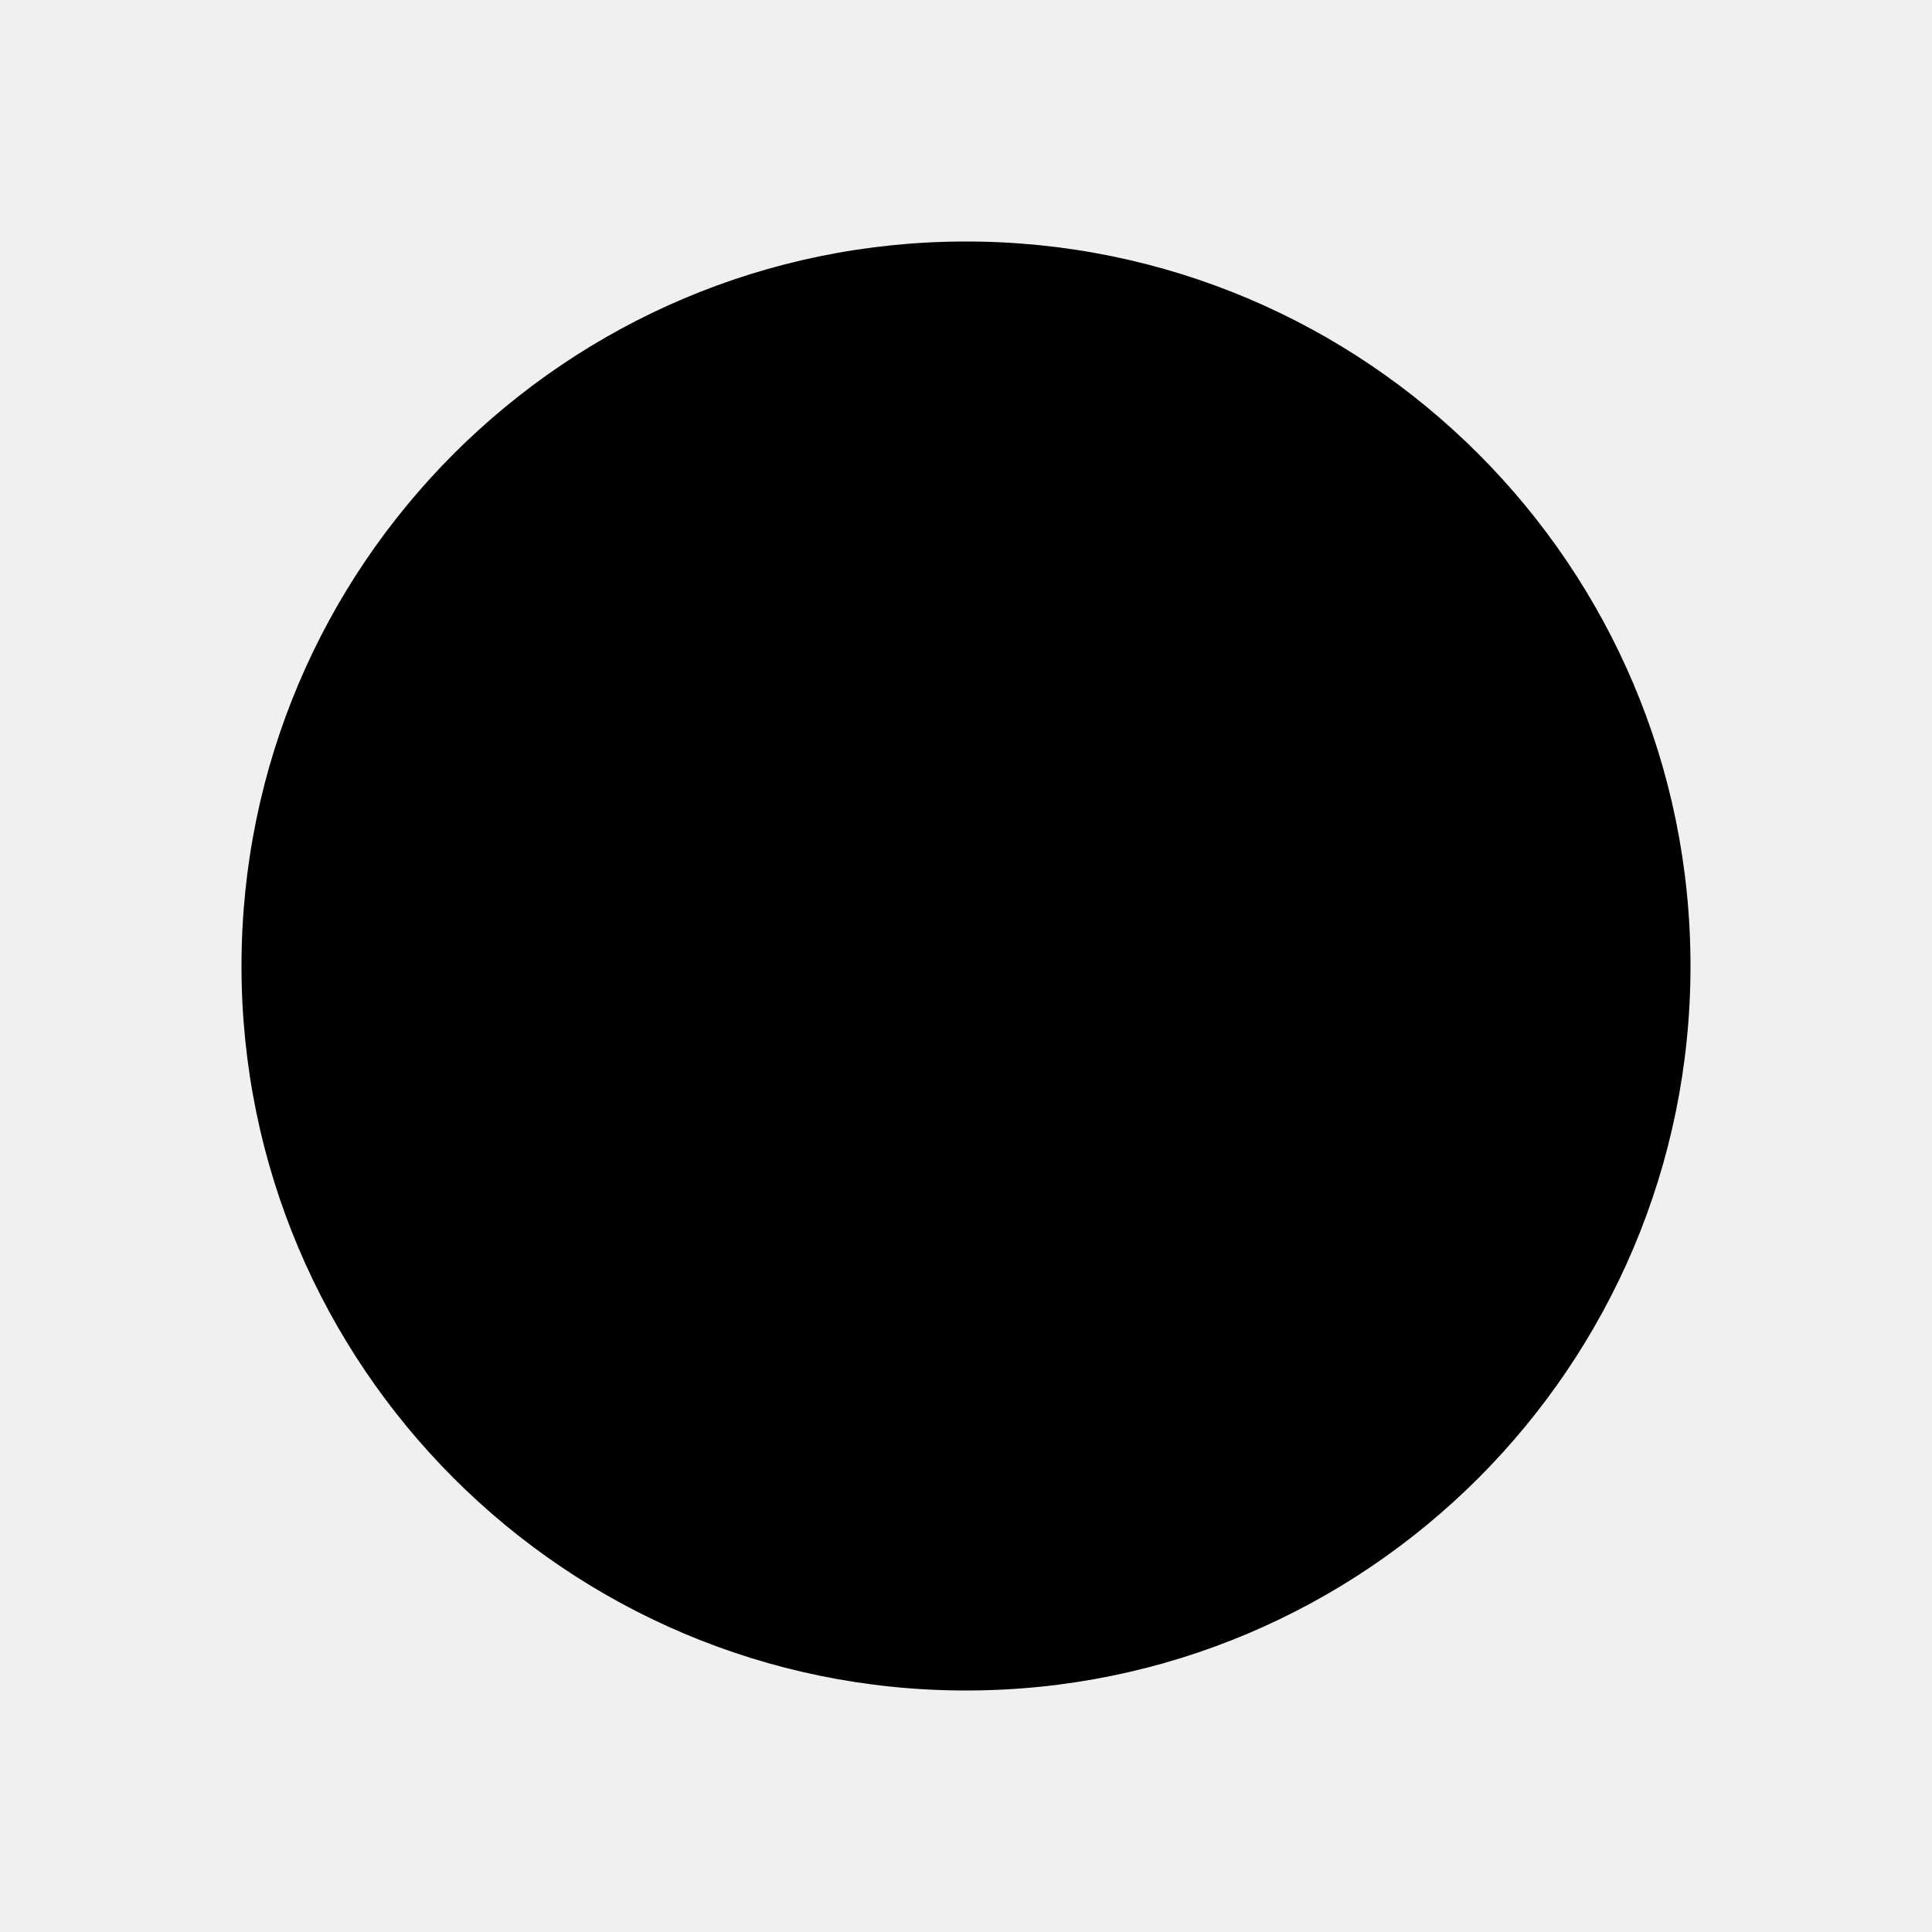
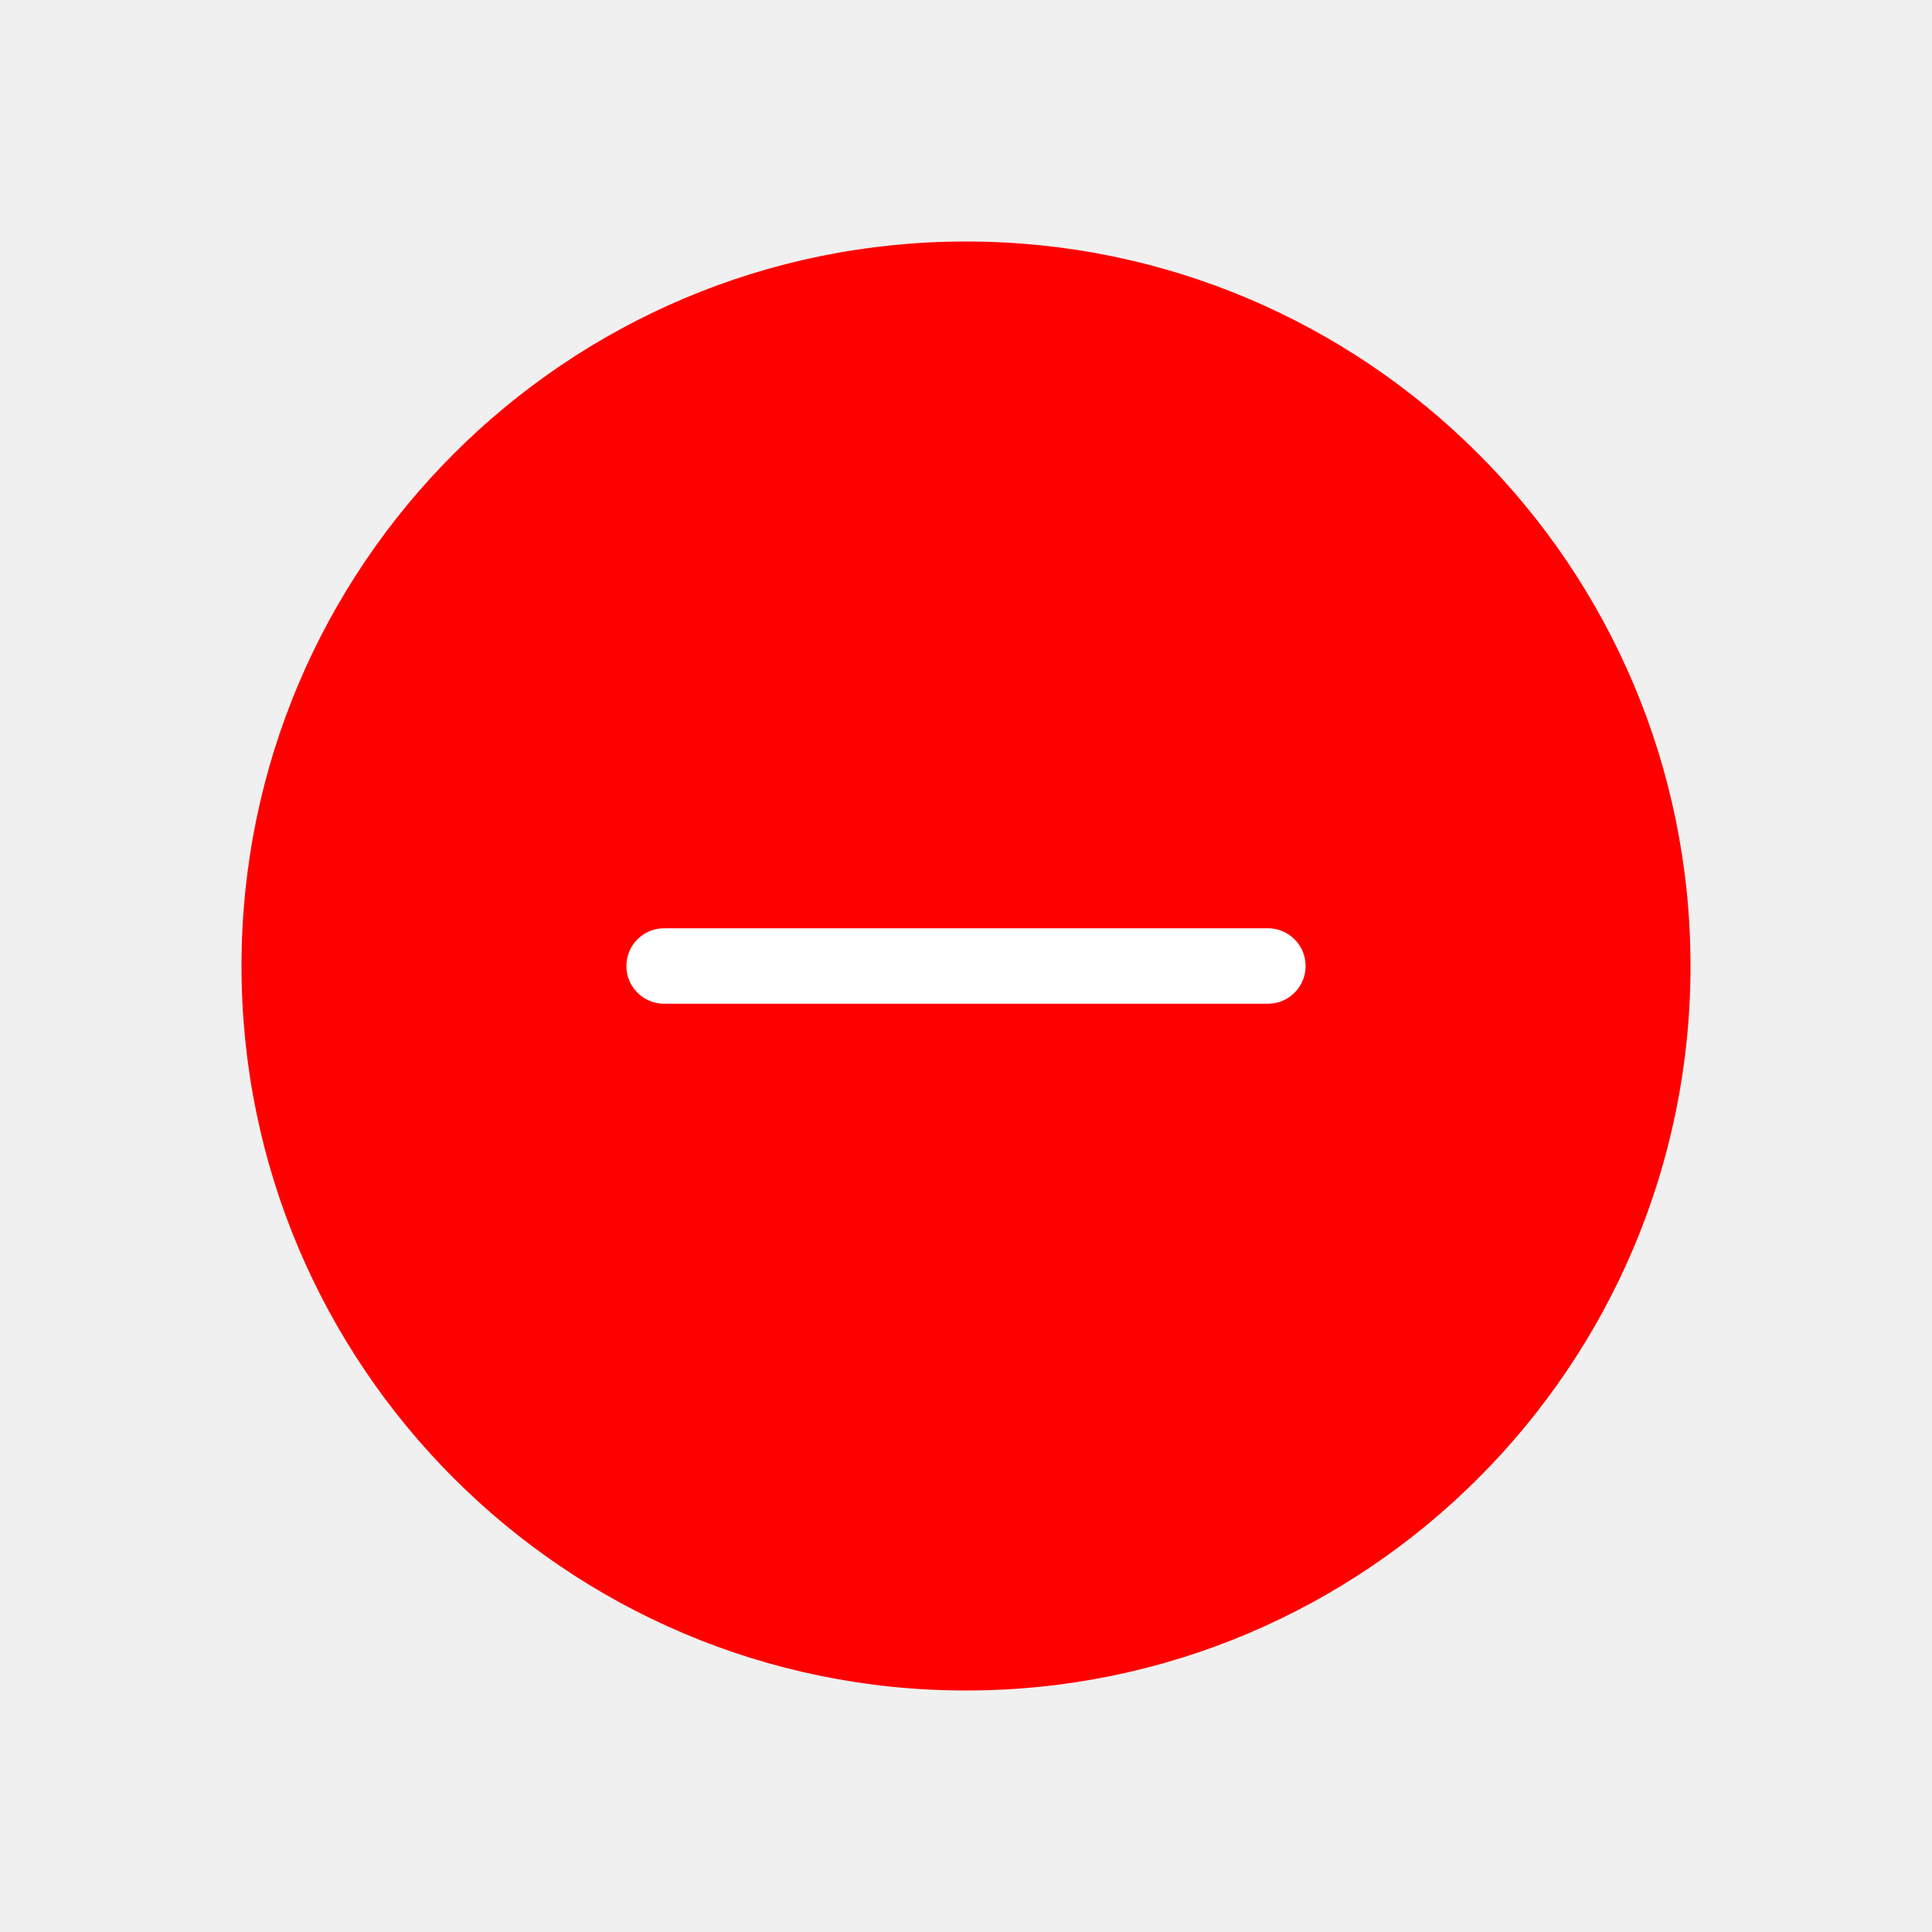
<svg xmlns="http://www.w3.org/2000/svg" class="ionicon" viewBox="0 0 512 512">
-   <path d="M448 256c0-106-86-192-192-192S64 150 64 256s86 192 192 192 192-86 192-192z" stroke-miterlimit="10" class="ionicon-fill-none ionicon-stroke-width" />
-   <path stroke-linecap="round" stroke-linejoin="round" d="M336 256H176" class="ionicon-fill-none ionicon-stroke-width" />
+   <path d="M448 256c0-106-86-192-192-192S64 150 64 256s86 192 192 192 192-86 192-192z" stroke-miterlimit="10" fill="red" />
+   <path stroke-linecap="round" stroke-linejoin="round" d="M336 256H176" stroke="white" stroke-width="20" />
</svg>
